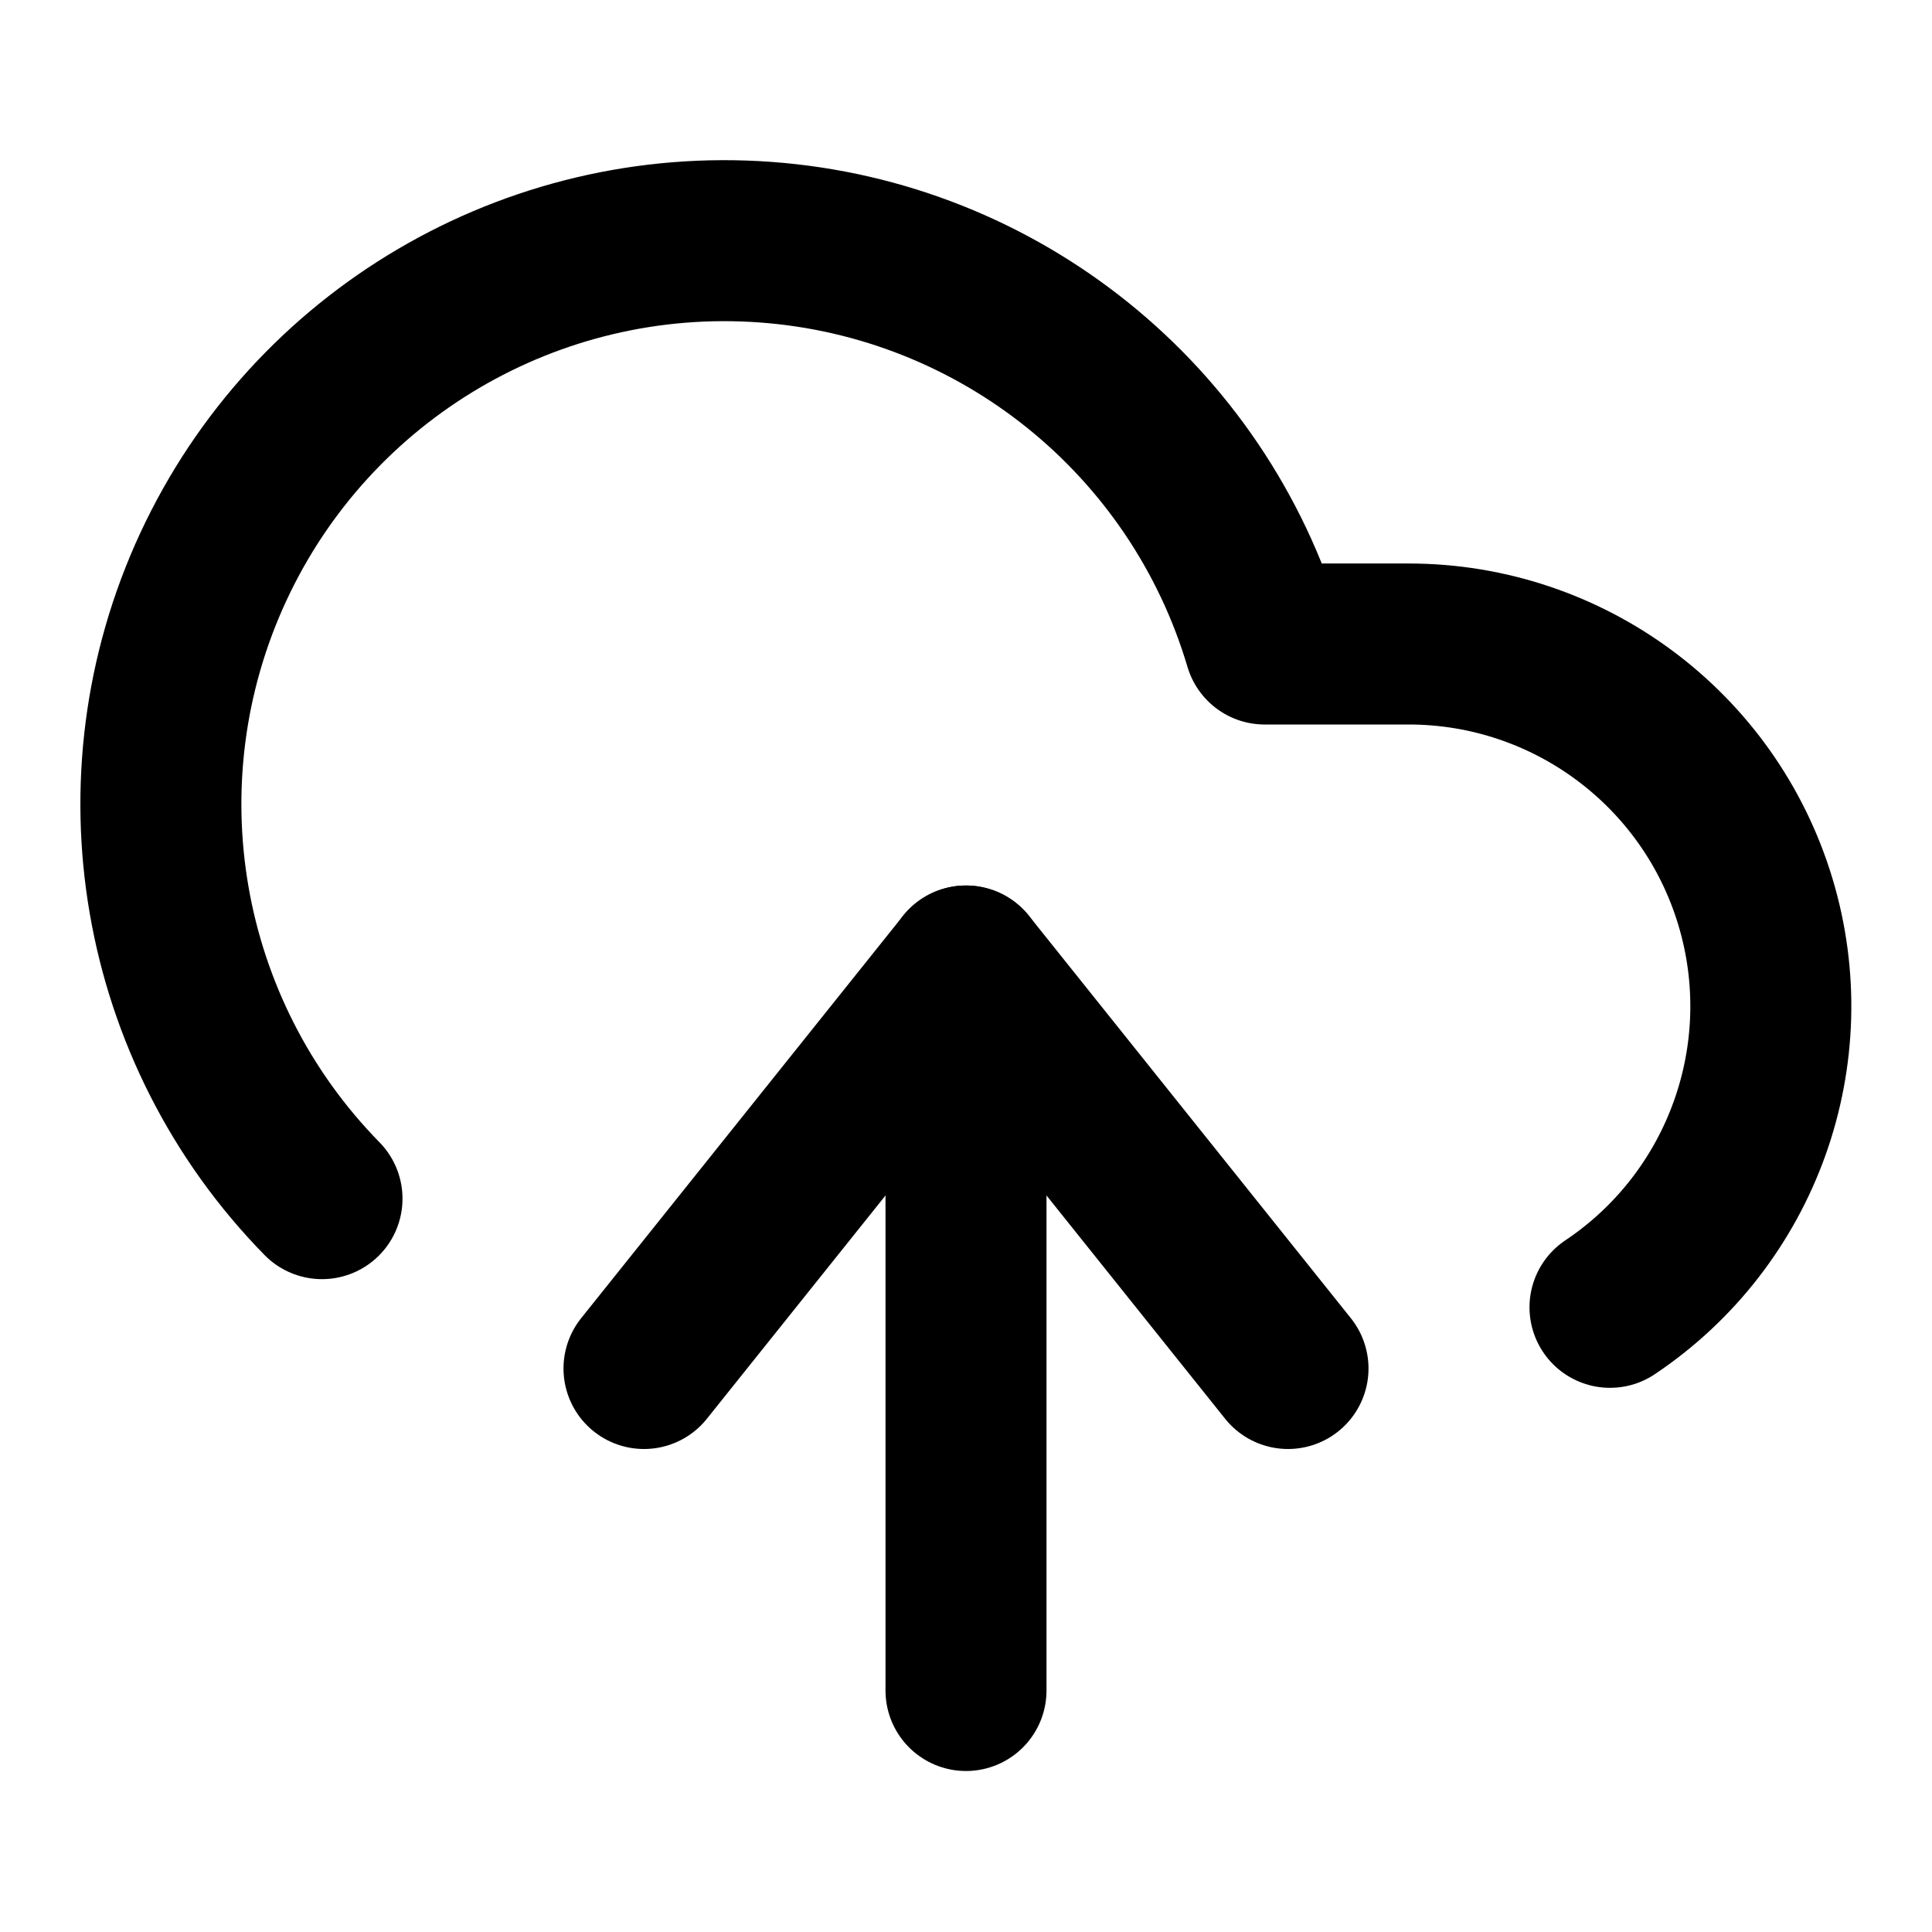
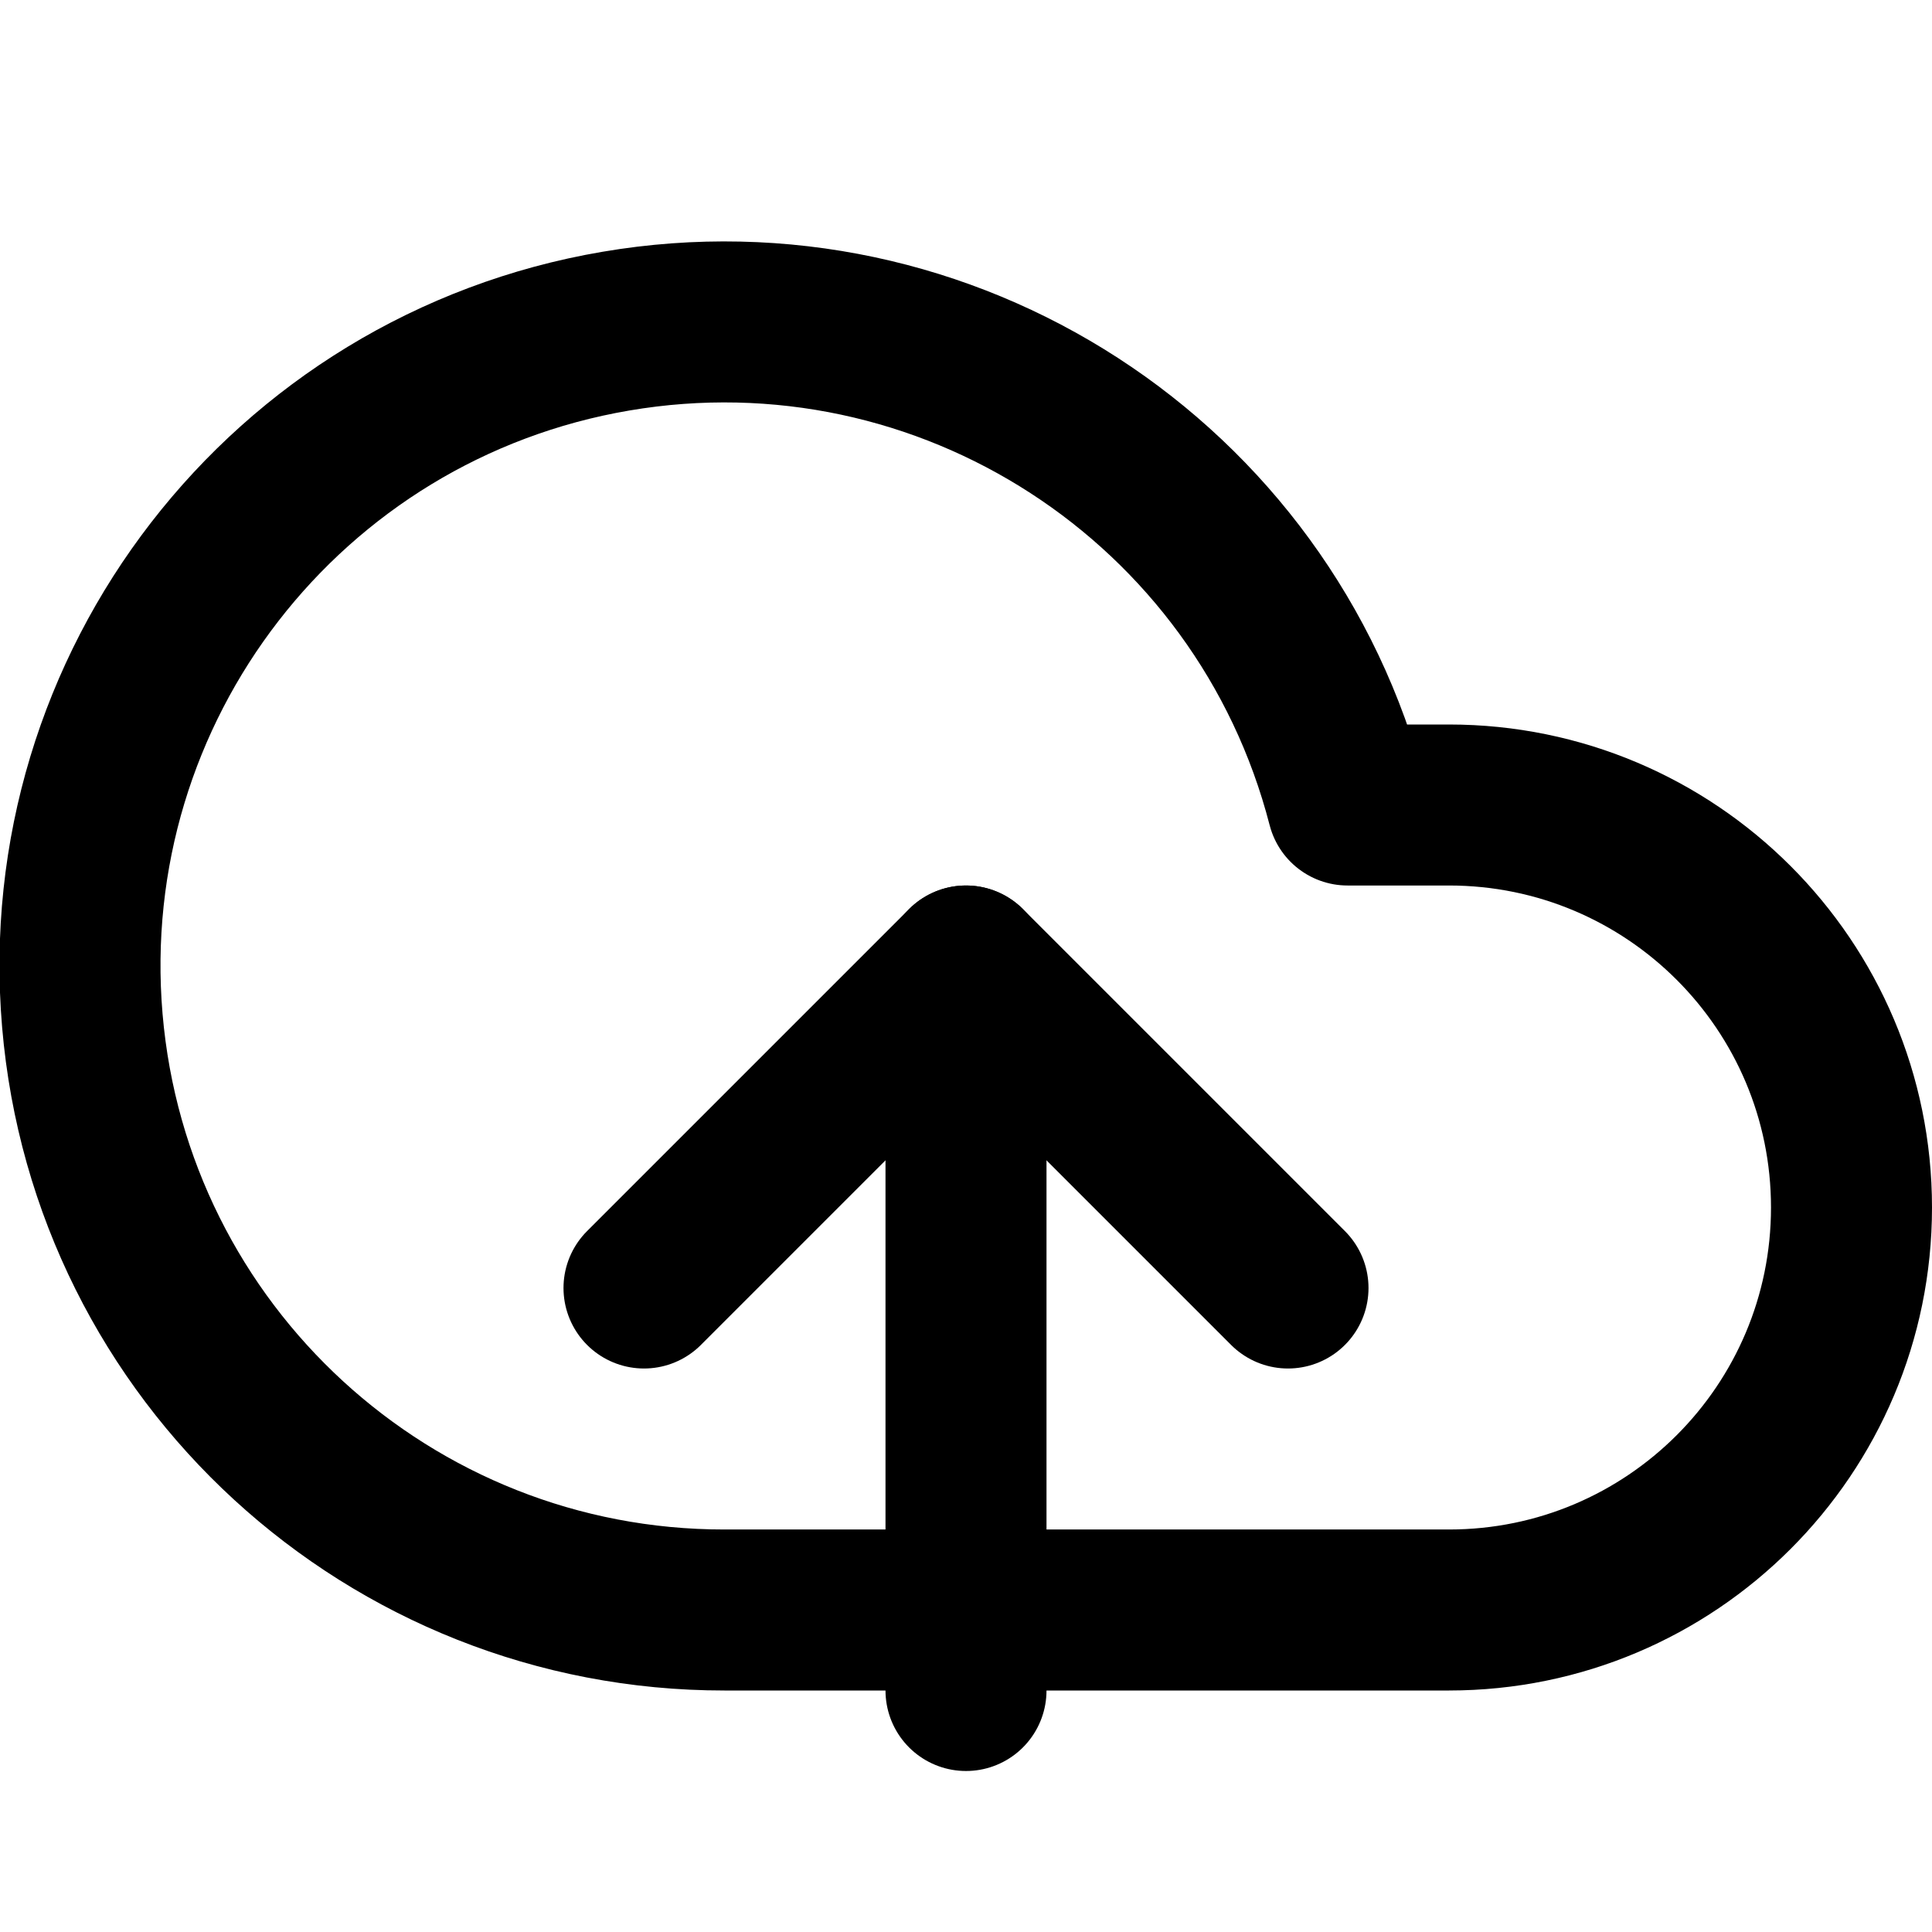
<svg xmlns="http://www.w3.org/2000/svg" width="24" height="24" viewBox="0 0 24 24" fill="none" stroke="currentColor" stroke-width="2" stroke-linecap="round" stroke-linejoin="round">
-   <path d="M4 14.89A7 7 0 1 1 15.71 8h1.79a4.5 4.5 0 0 1 2.5 8.24" />
-   <path d="M12 12v9" />
-   <path d="m8 17 4-5 4 5" />
+   <path d="M18 10h-1.26A8 8 0 1 0 9 20h9a5 5 0 0 0 0-10z" />
+   <polyline points="16,16 12,12 8,16" />
+   <line x1="12" y1="12" x2="12" y2="21" />
</svg>
